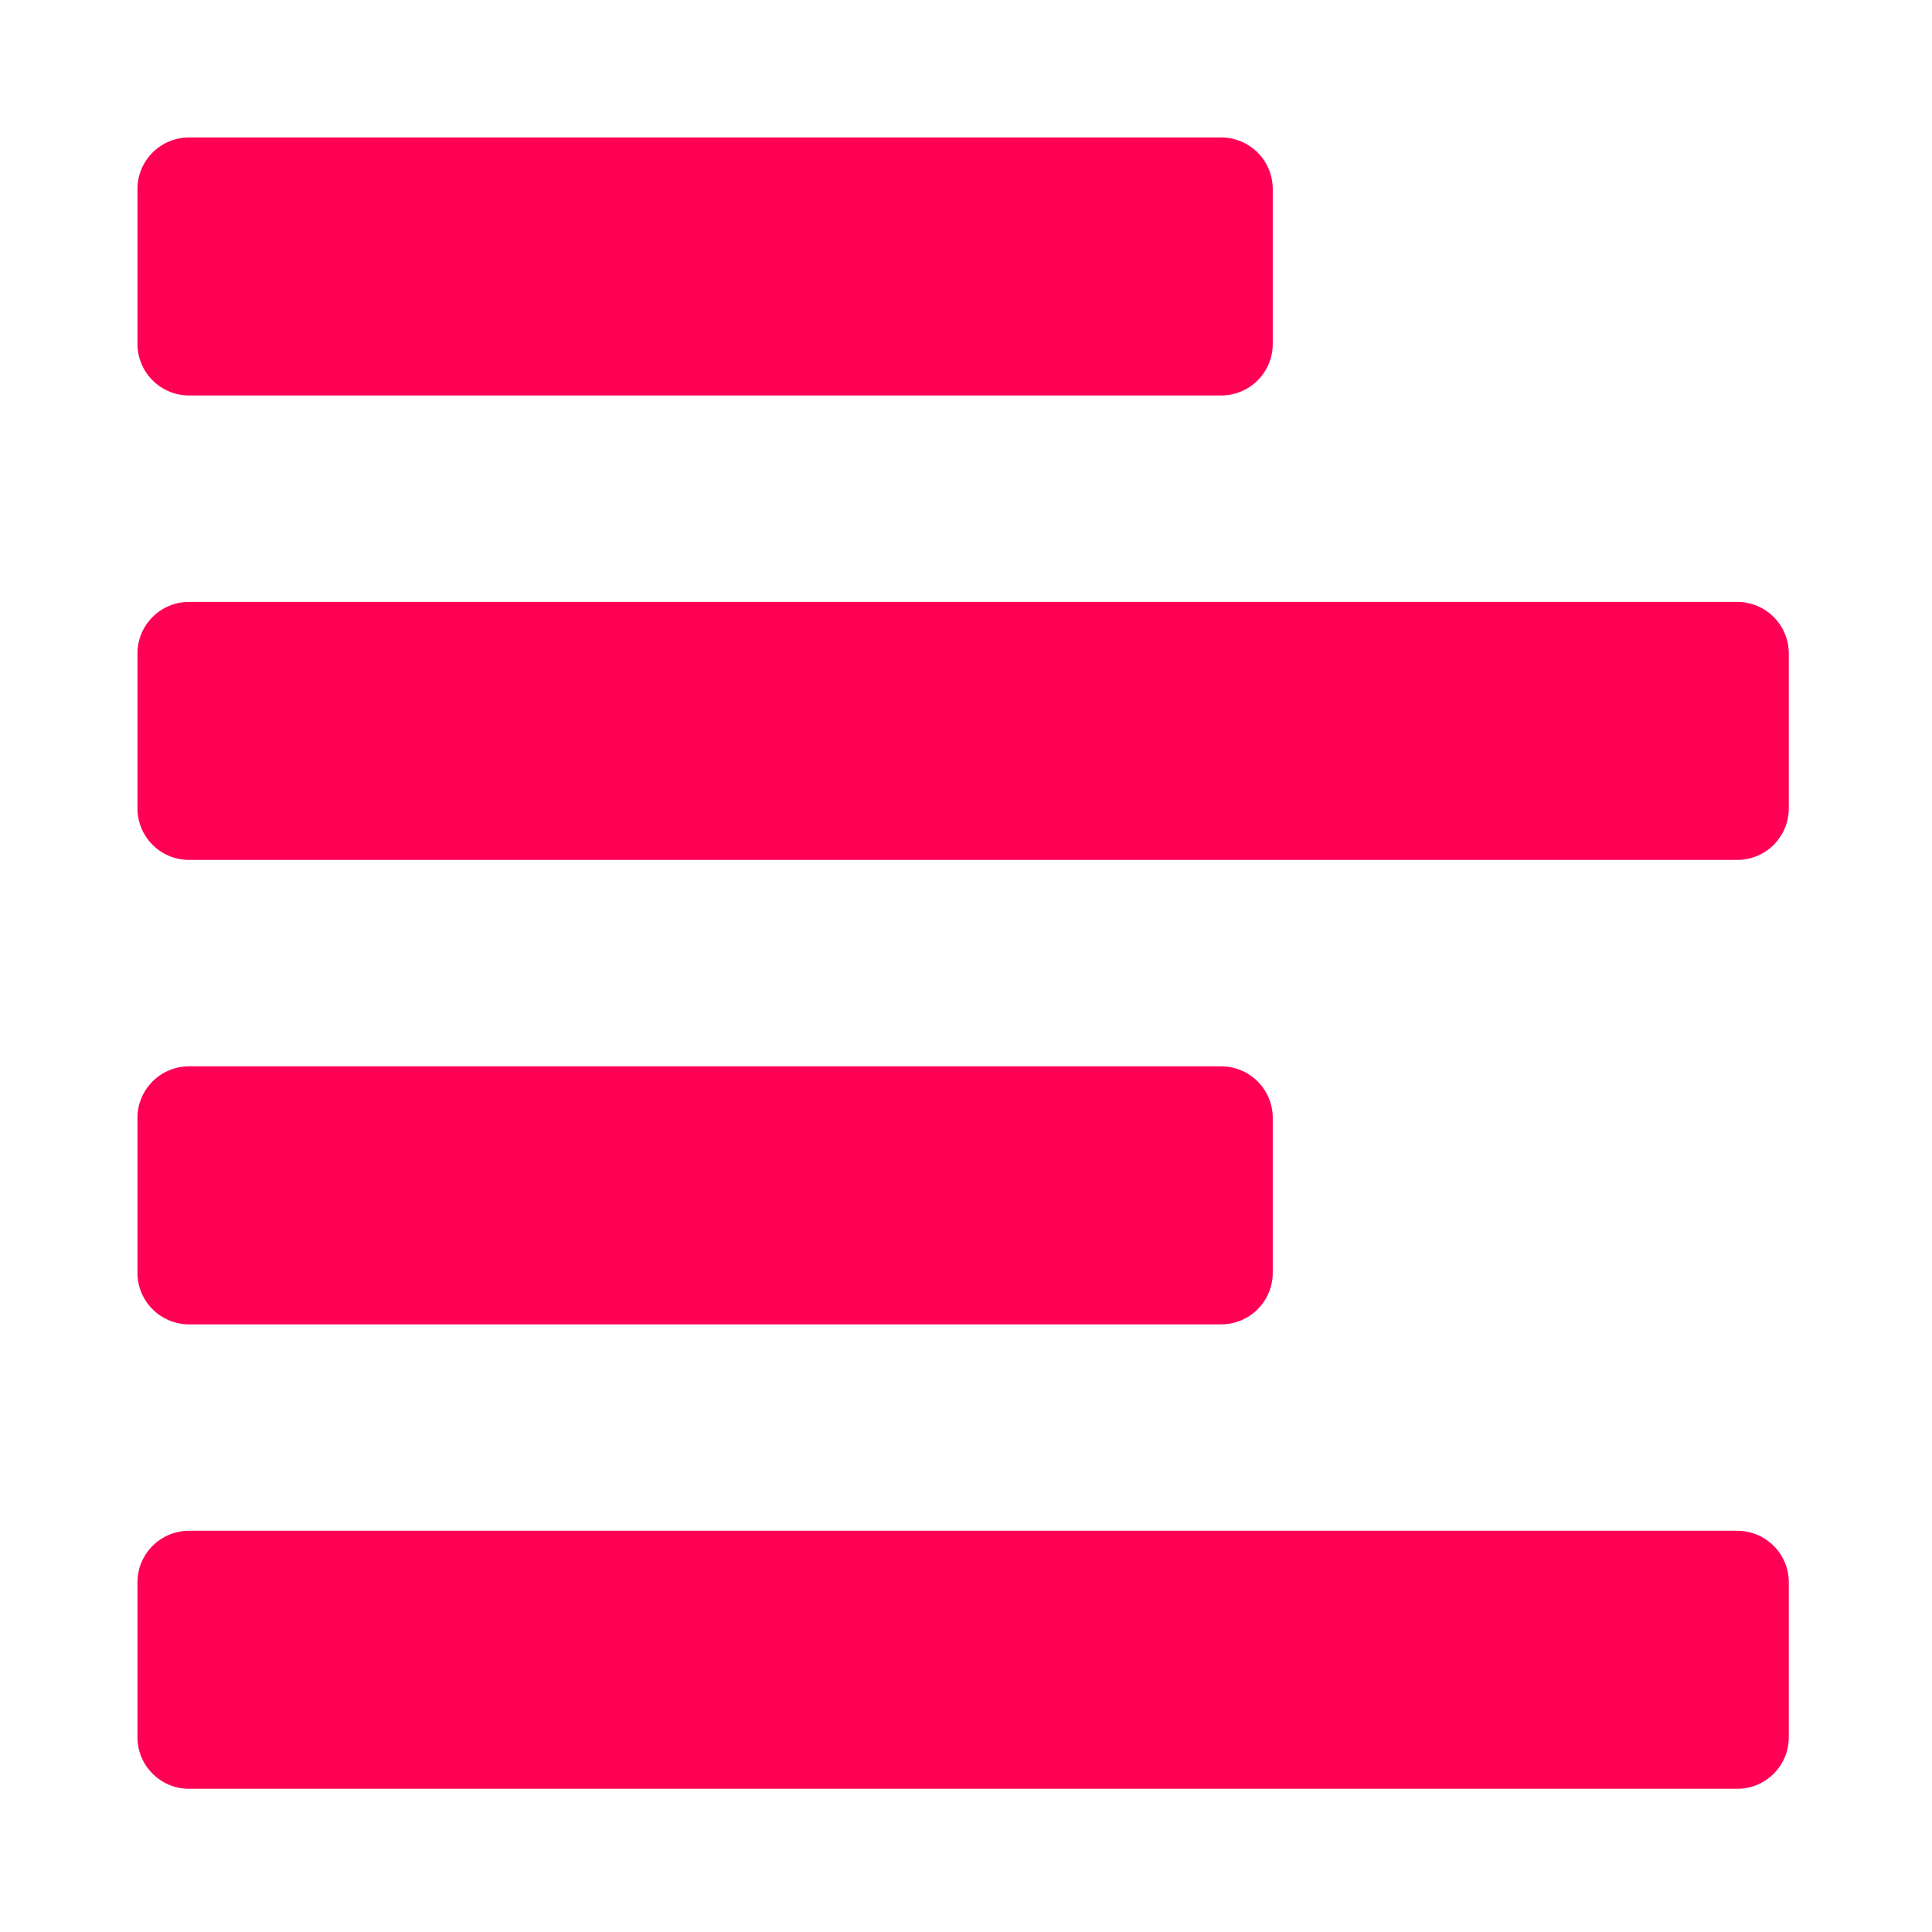
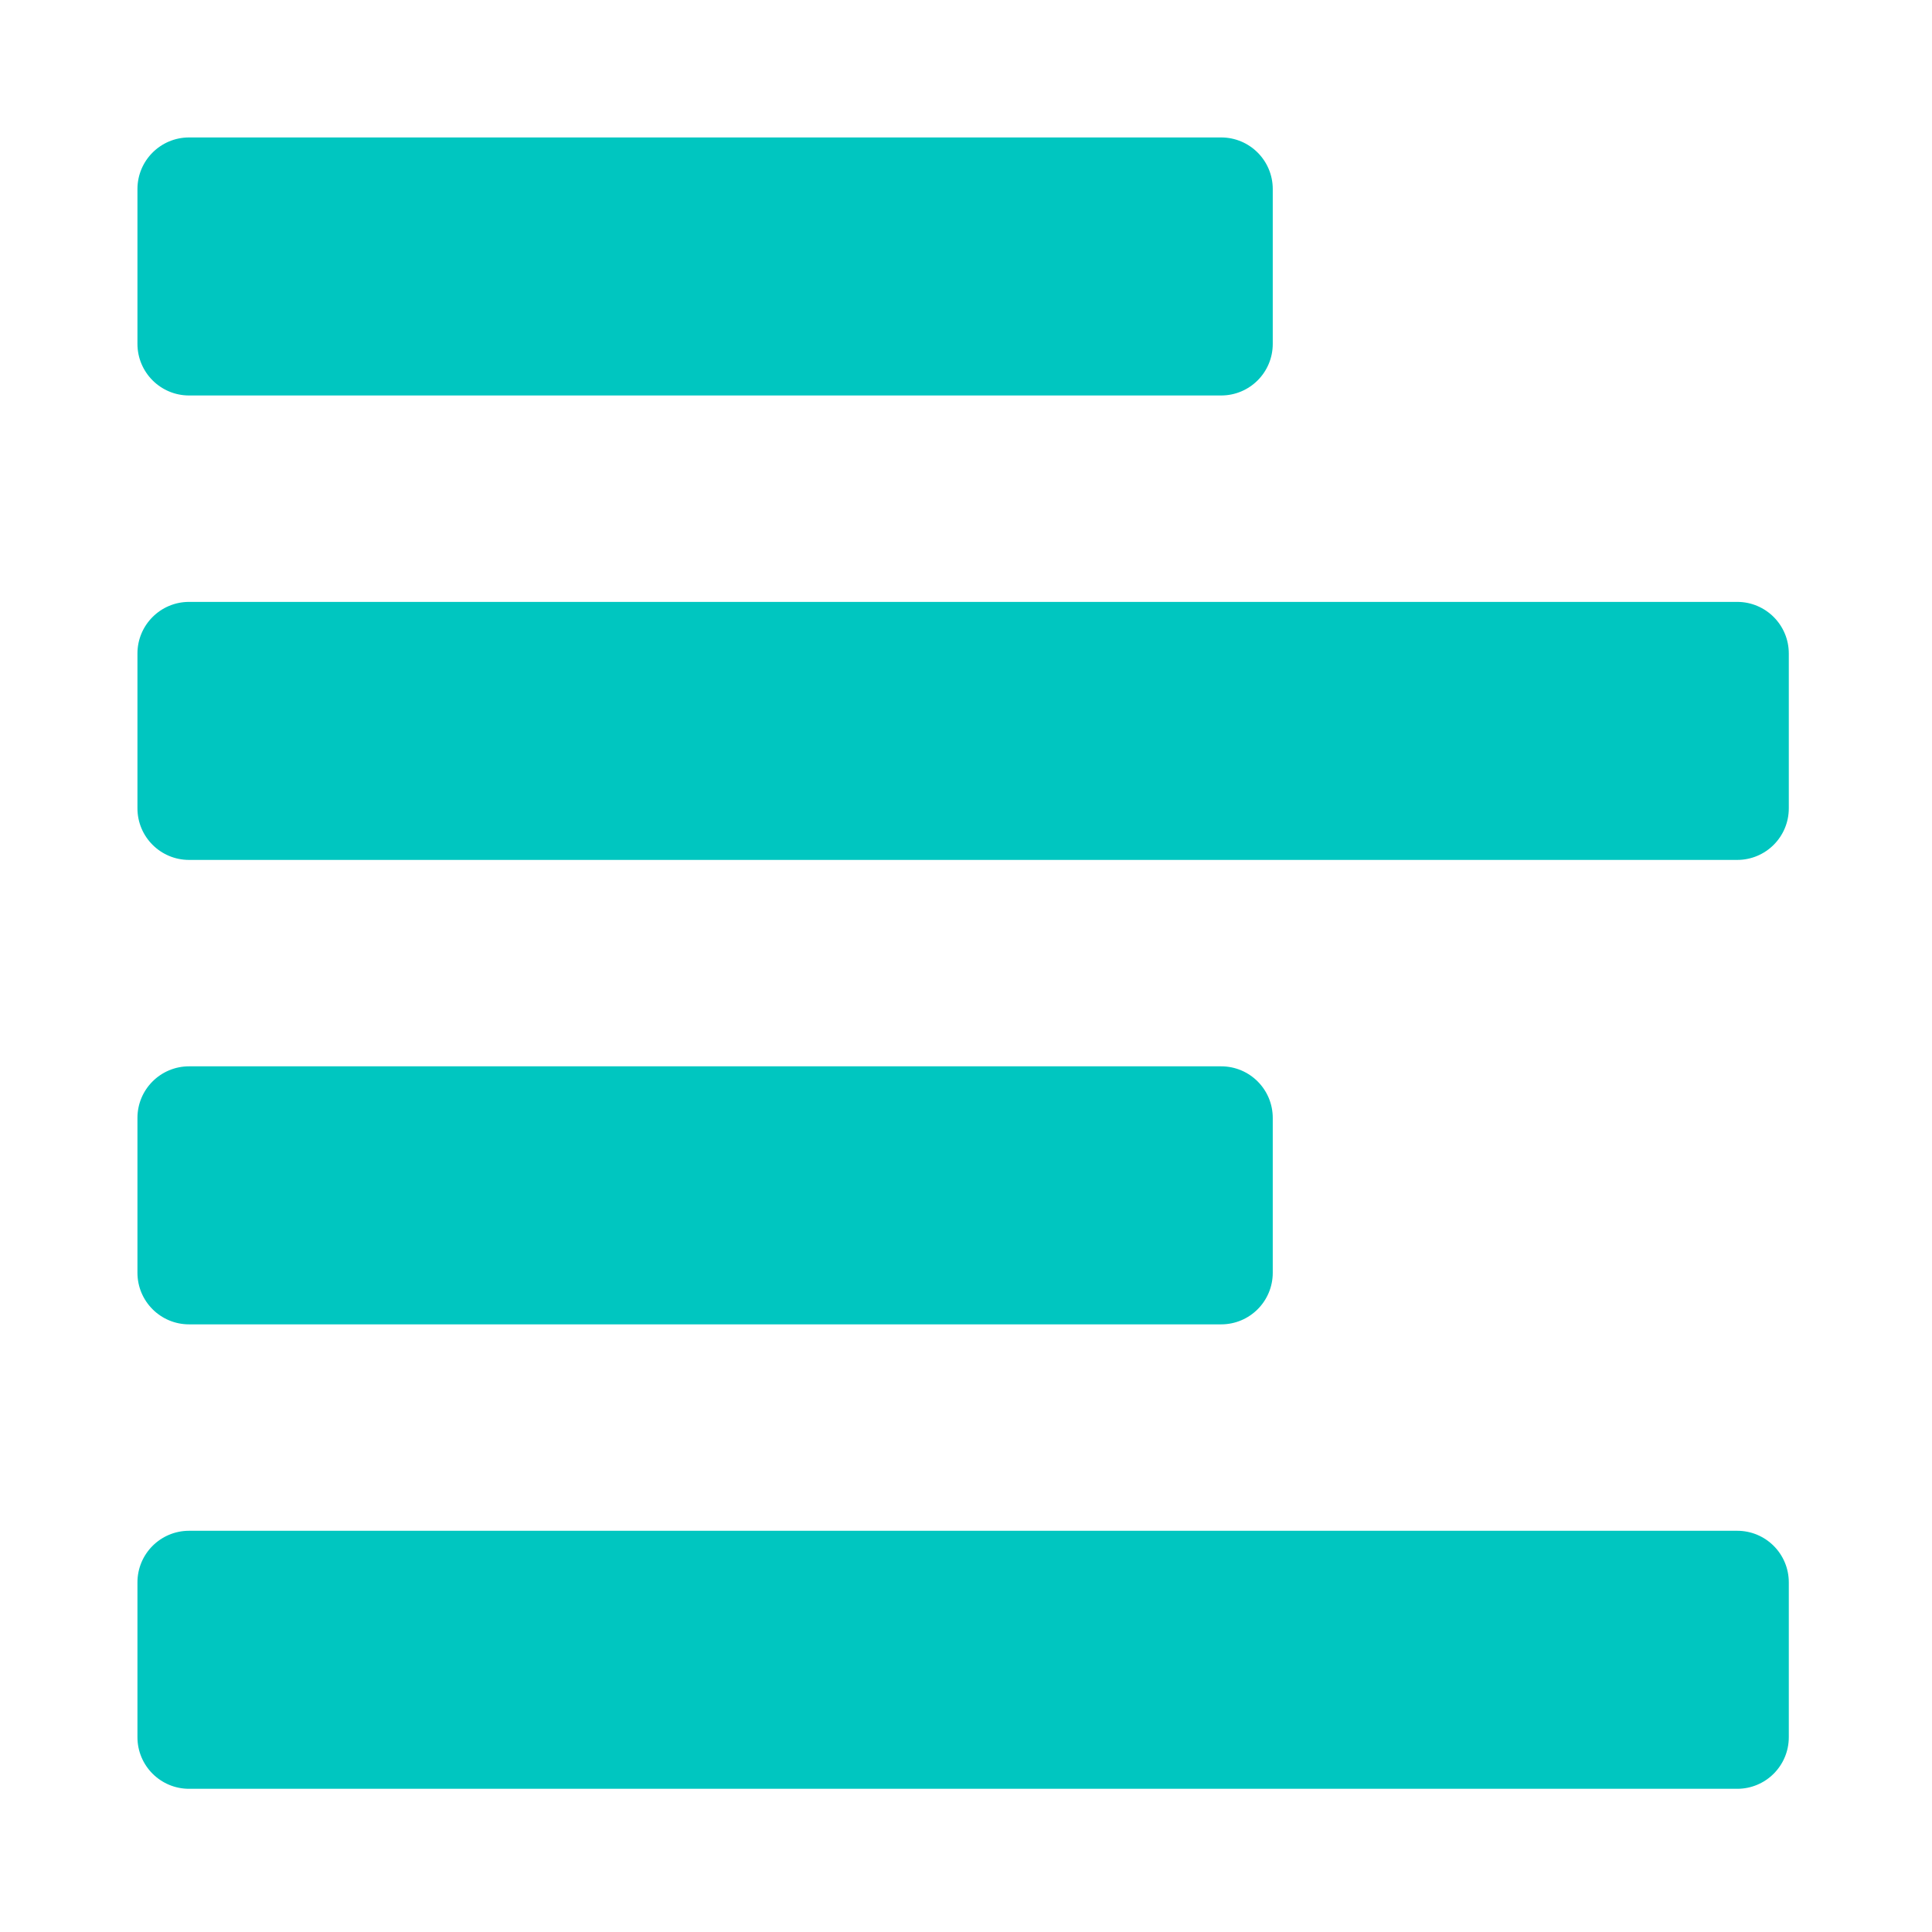
<svg xmlns="http://www.w3.org/2000/svg" version="1.1" width="140.561" height="140.561" xml:space="preserve">
  <defs />
  <g style="stroke: none; stroke-width: 1; stroke-dasharray: none; stroke-linecap: butt; stroke-linejoin: miter; stroke-miterlimit: 10; fill: none; fill-rule: nonzero; opacity: 1;" transform="translate(10 10) scale(0.42 0.42)">
-     <path d="M 8.939 44.696 h 178.784 c 4.943 0 8.939 -3.996 8.939 -8.939 V 8.939 c 0 -4.934 -3.996 -8.939 -8.939 -8.939 H 8.939 C 4.005 0 0 4.005 0 8.939 v 26.818 C 0 40.691 4.005 44.696 8.939 44.696 z M 277.115 80.453 H 8.939 C 4.005 80.453 0 84.457 0 89.392 v 26.818 c 0 4.943 4.005 8.939 8.939 8.939 h 268.176 c 4.943 0 8.939 -3.996 8.939 -8.939 V 89.392 C 286.054 84.457 282.058 80.453 277.115 80.453 z M 8.939 205.601 h 178.784 c 4.943 0 8.939 -3.996 8.939 -8.939 v -26.818 c 0 -4.943 -3.996 -8.939 -8.939 -8.939 H 8.939 c -4.934 0 -8.939 3.996 -8.939 8.939 v 26.818 C 0 201.605 4.005 205.601 8.939 205.601 z M 277.115 241.358 H 8.939 c -4.934 0 -8.939 3.996 -8.939 8.939 v 26.818 c 0 4.943 4.005 8.939 8.939 8.939 h 268.176 c 4.943 0 8.939 -3.996 8.939 -8.939 v -26.818 C 286.054 245.354 282.058 241.358 277.115 241.358 z" style="stroke: none; stroke-width: 1; stroke-dasharray: none; stroke-linecap: butt; stroke-linejoin: miter; stroke-miterlimit: 10; fill: #ff0054; fill-rule: nonzero; opacity: 1;" transform=" matrix(1 0 0 1 0 0) " stroke-linecap="round" />
+     <path d="M 8.939 44.696 h 178.784 c 4.943 0 8.939 -3.996 8.939 -8.939 V 8.939 c 0 -4.934 -3.996 -8.939 -8.939 -8.939 H 8.939 C 4.005 0 0 4.005 0 8.939 v 26.818 C 0 40.691 4.005 44.696 8.939 44.696 z M 277.115 80.453 H 8.939 C 4.005 80.453 0 84.457 0 89.392 v 26.818 c 0 4.943 4.005 8.939 8.939 8.939 h 268.176 c 4.943 0 8.939 -3.996 8.939 -8.939 V 89.392 C 286.054 84.457 282.058 80.453 277.115 80.453 z M 8.939 205.601 h 178.784 c 4.943 0 8.939 -3.996 8.939 -8.939 v -26.818 c 0 -4.943 -3.996 -8.939 -8.939 -8.939 H 8.939 c -4.934 0 -8.939 3.996 -8.939 8.939 v 26.818 C 0 201.605 4.005 205.601 8.939 205.601 z M 277.115 241.358 H 8.939 c -4.934 0 -8.939 3.996 -8.939 8.939 v 26.818 c 0 4.943 4.005 8.939 8.939 8.939 h 268.176 c 4.943 0 8.939 -3.996 8.939 -8.939 v -26.818 C 286.054 245.354 282.058 241.358 277.115 241.358 z" style="stroke: none; stroke-width: 1; stroke-dasharray: none; stroke-linecap: butt; stroke-linejoin: miter; stroke-miterlimit: 10; fill: #00c6c0; fill-rule: nonzero; opacity: 1;" transform=" matrix(1 0 0 1 0 0) " stroke-linecap="round" />
  </g>
</svg>
